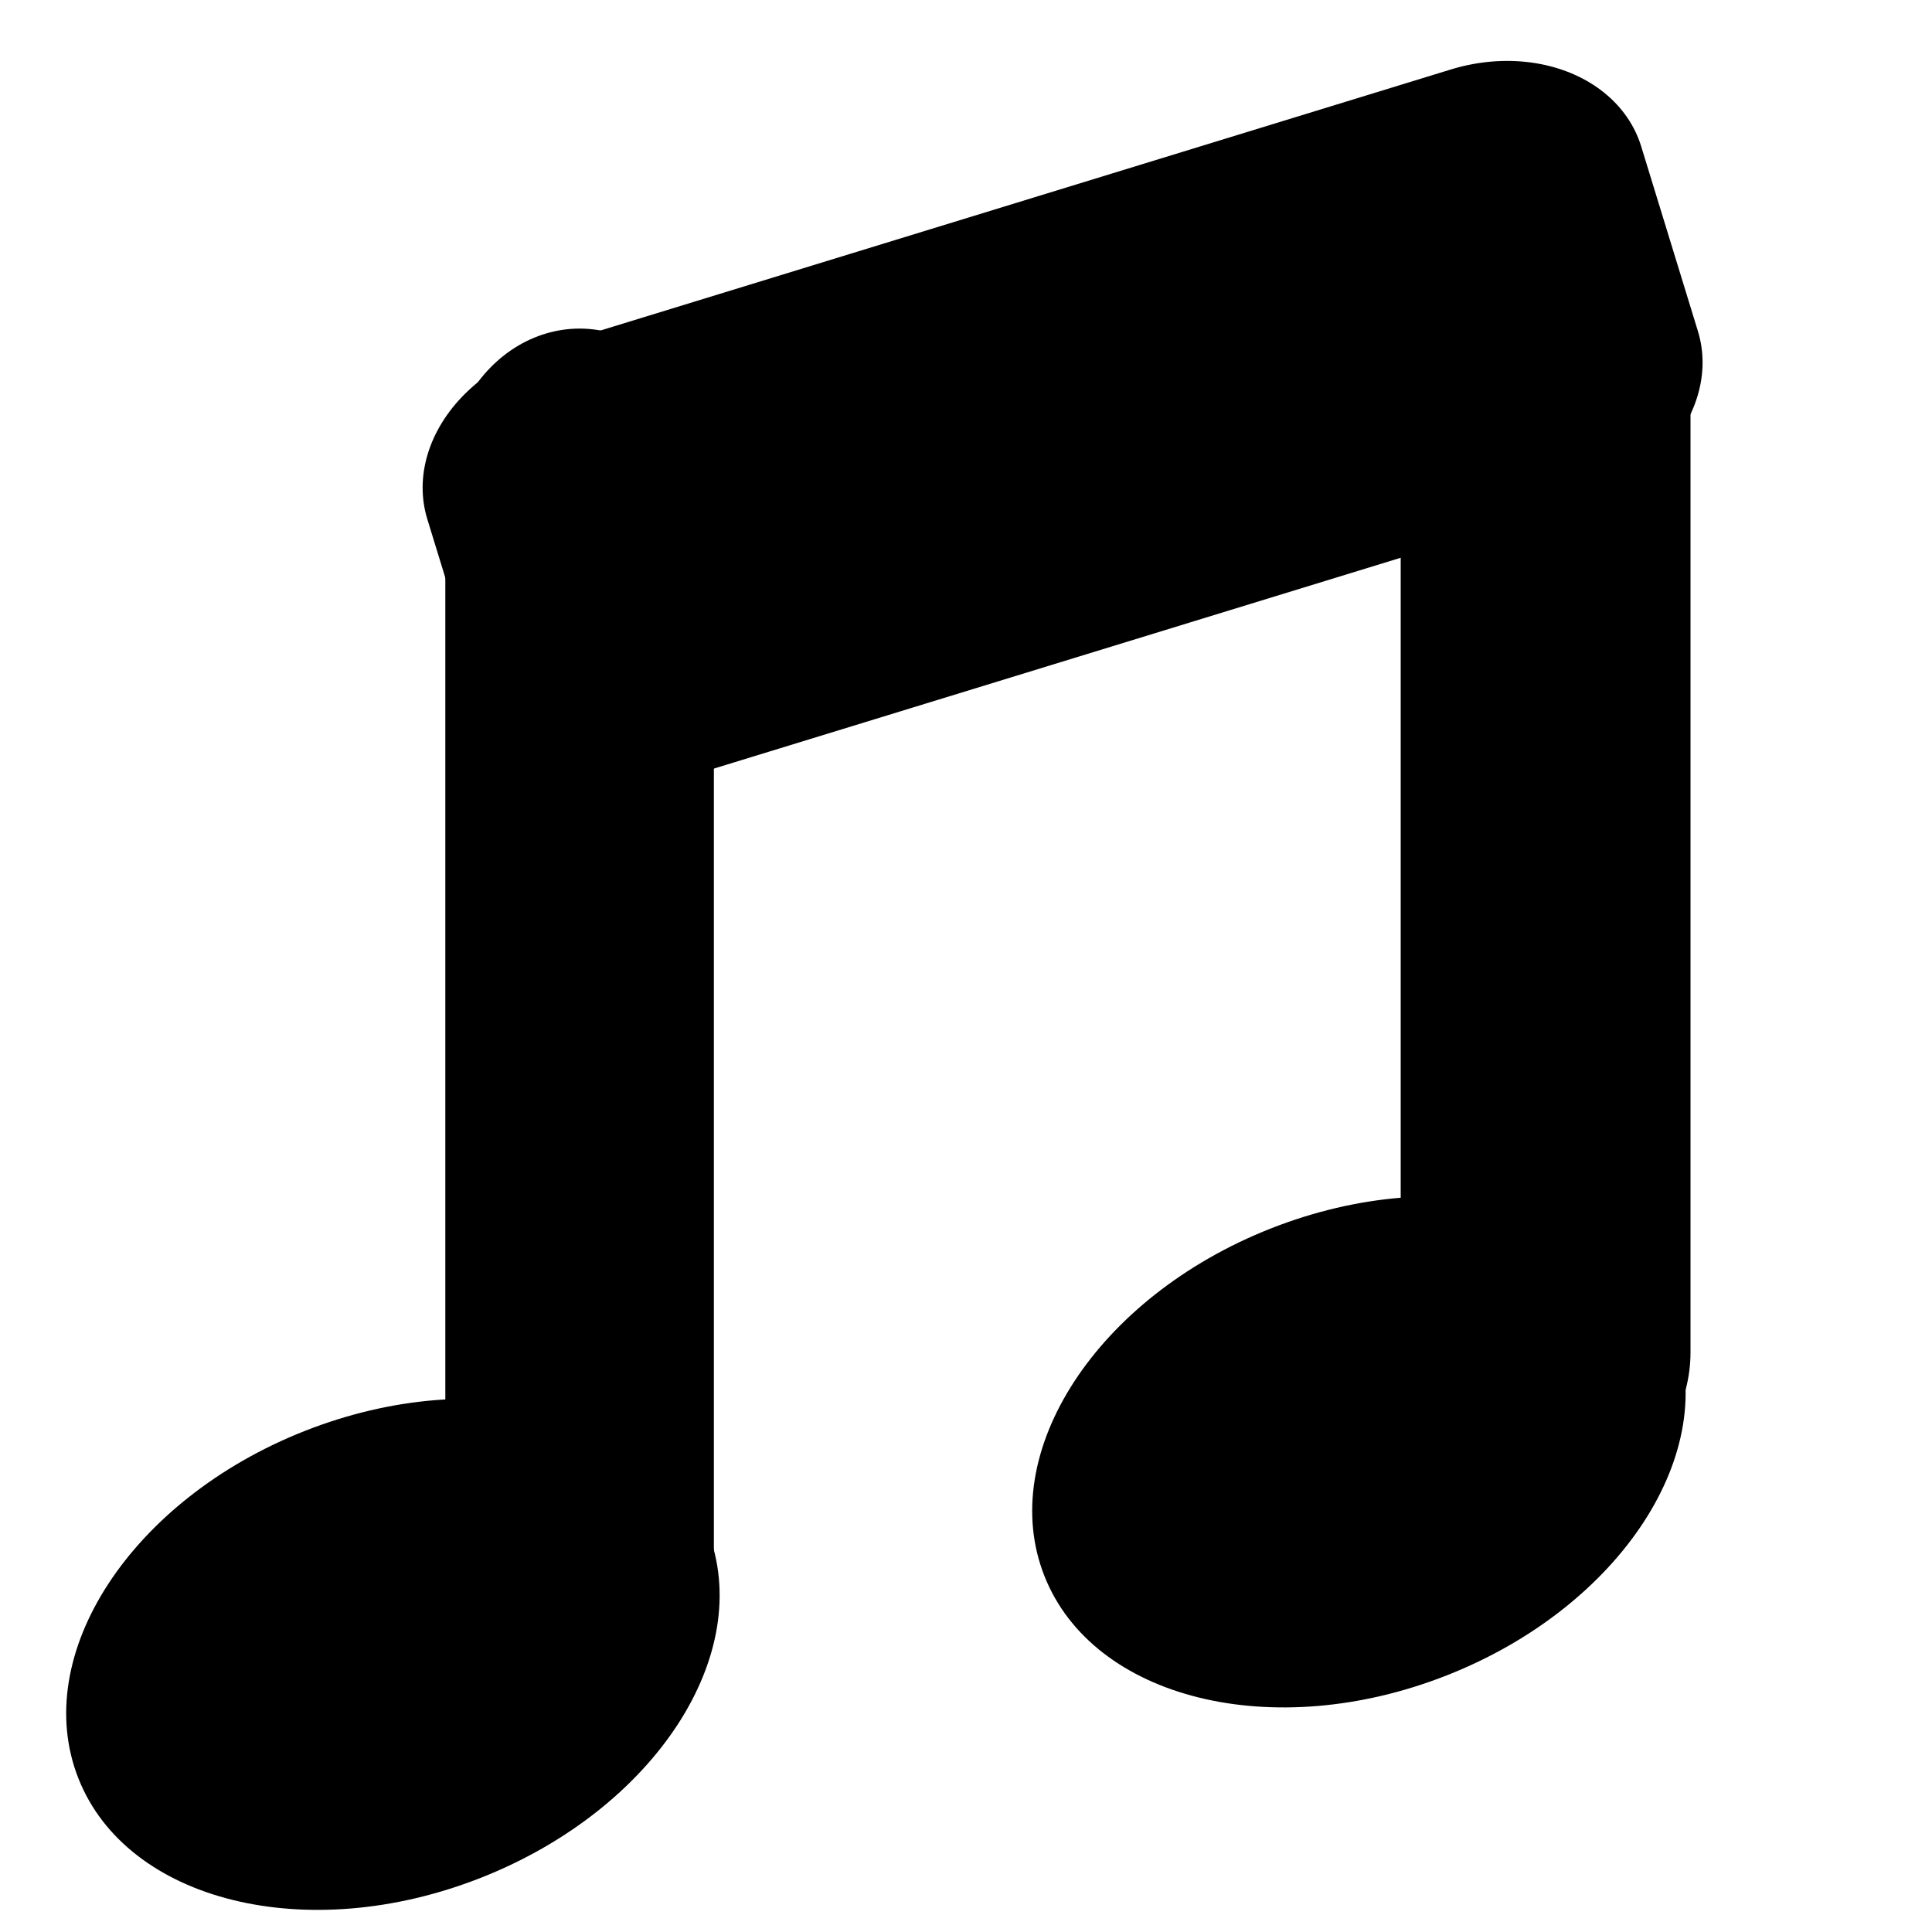
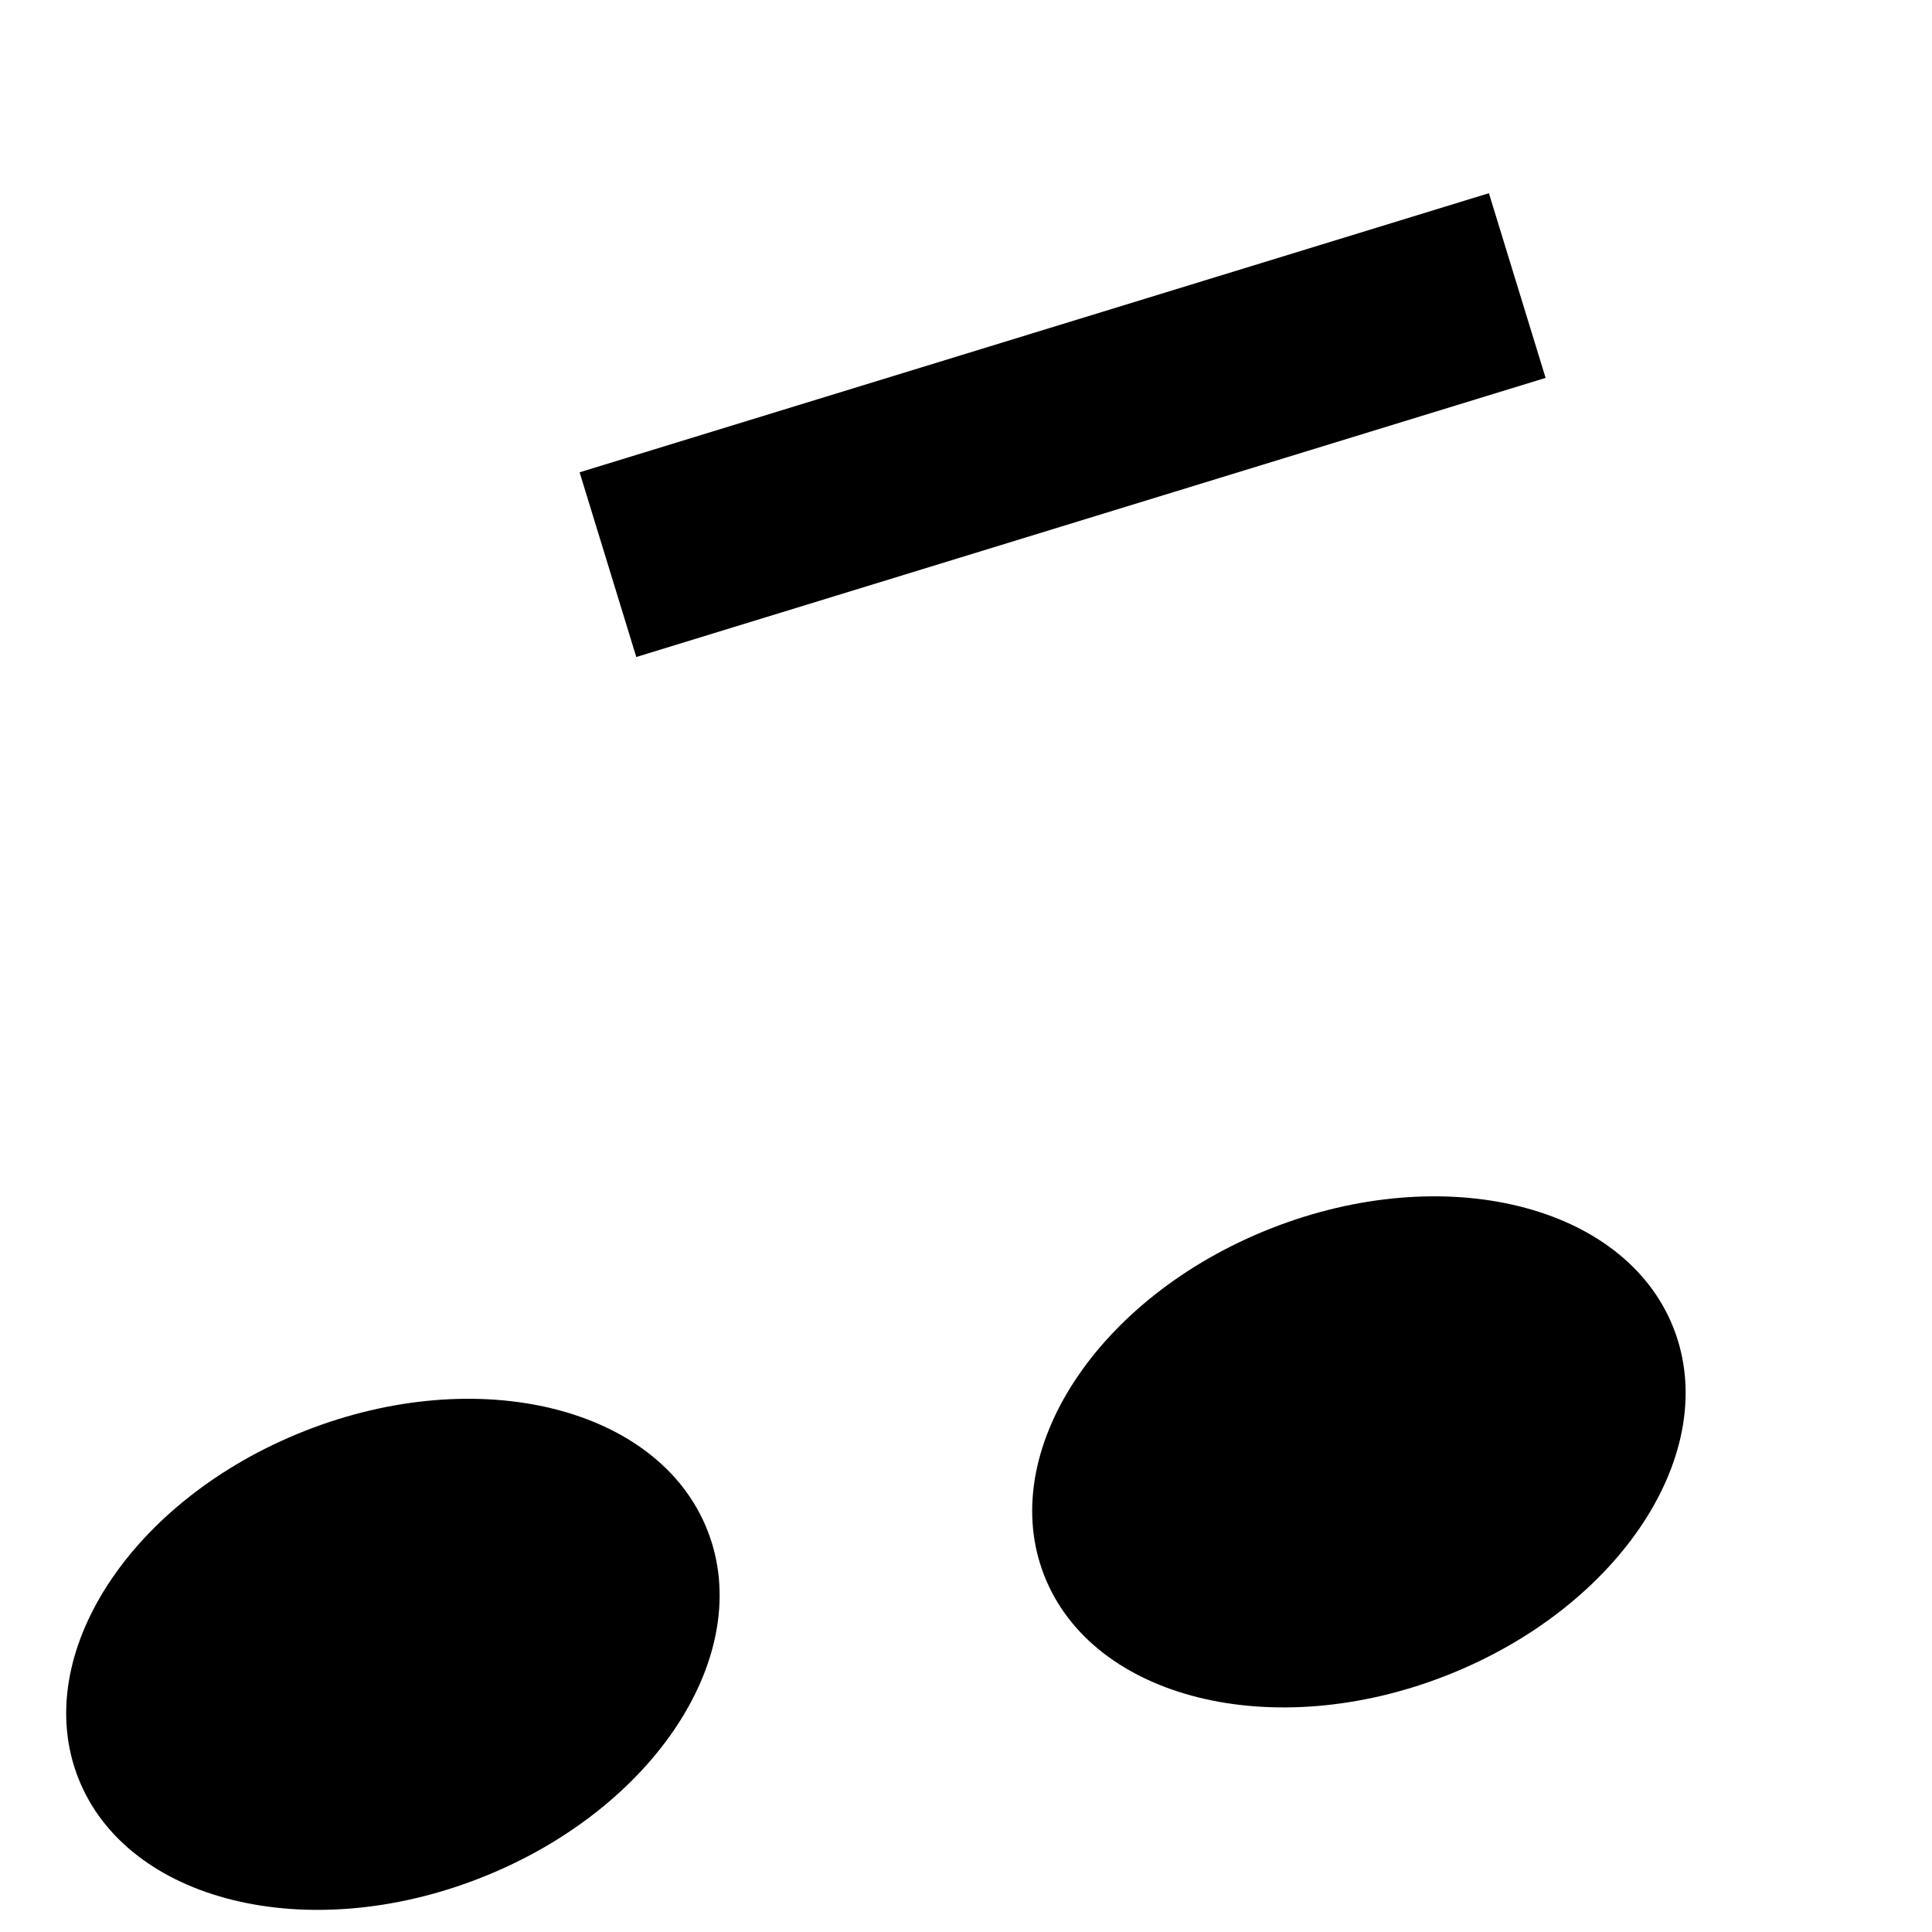
<svg xmlns="http://www.w3.org/2000/svg" width="100%" height="100%" viewBox="0 0 20 20" version="1.1" xml:space="preserve" style="fill-rule:evenodd;clip-rule:evenodd;stroke-linecap:round;stroke-linejoin:round;stroke-miterlimit:1.5;">
  <g transform="matrix(1,0,0,1,-50,-55)">
    <g id="Artist" transform="matrix(1.2,0,0,1.2,-22.6,-16)">
      <g id="Member-Right">
            </g>
      <g id="Member-Left">
            </g>
      <g id="Lead-Member">
            </g>
    </g>
    <g id="Album">
        </g>
    <g id="Song">
      <g transform="matrix(1.08543,-0.427718,0.911383,2.31285,-71.2508,-70.8751)">
        <ellipse cx="55" cy="72" rx="3" ry="1" />
      </g>
      <g transform="matrix(1.08543,-0.427718,0.911383,2.31285,-61.2508,-72.9709)">
        <ellipse cx="55" cy="72" rx="3" ry="1" />
      </g>
-       <path d="M66,69L66,59" style="fill:none;stroke:#000;stroke-width:3px;" />
+       <path d="M66,69L66,59" style="fill:none;stroke-width:3px;" />
      <g transform="matrix(1,0,0,1.15,-10,-7.85)">
-         <path d="M66,69L66,59" style="fill:none;stroke:#000;stroke-width:2.78px;" />
+         <path d="M66,69L66,59" style="fill:none;stroke-width:2.78px;" />
      </g>
      <g transform="matrix(1.17664,-0.361171,0.293438,0.955978,-28.9711,26.3465)">
-         <rect x="58" y="57" width="8" height="2" style="stroke:#000;stroke-width:2.68px;" />
+         <rect x="58" y="57" width="8" height="2" style="stroke-width:2.68px;" />
      </g>
    </g>
    <g id="Remove">
        </g>
    <g id="Insert">
        </g>
    <g id="Append">
        </g>
    <g id="Next">
        </g>
    <g id="Pause">
        </g>
    <g id="Play">
        </g>
    <g id="Insert-Template">
        </g>
    <g id="Play-Template">
        </g>
  </g>
</svg>
